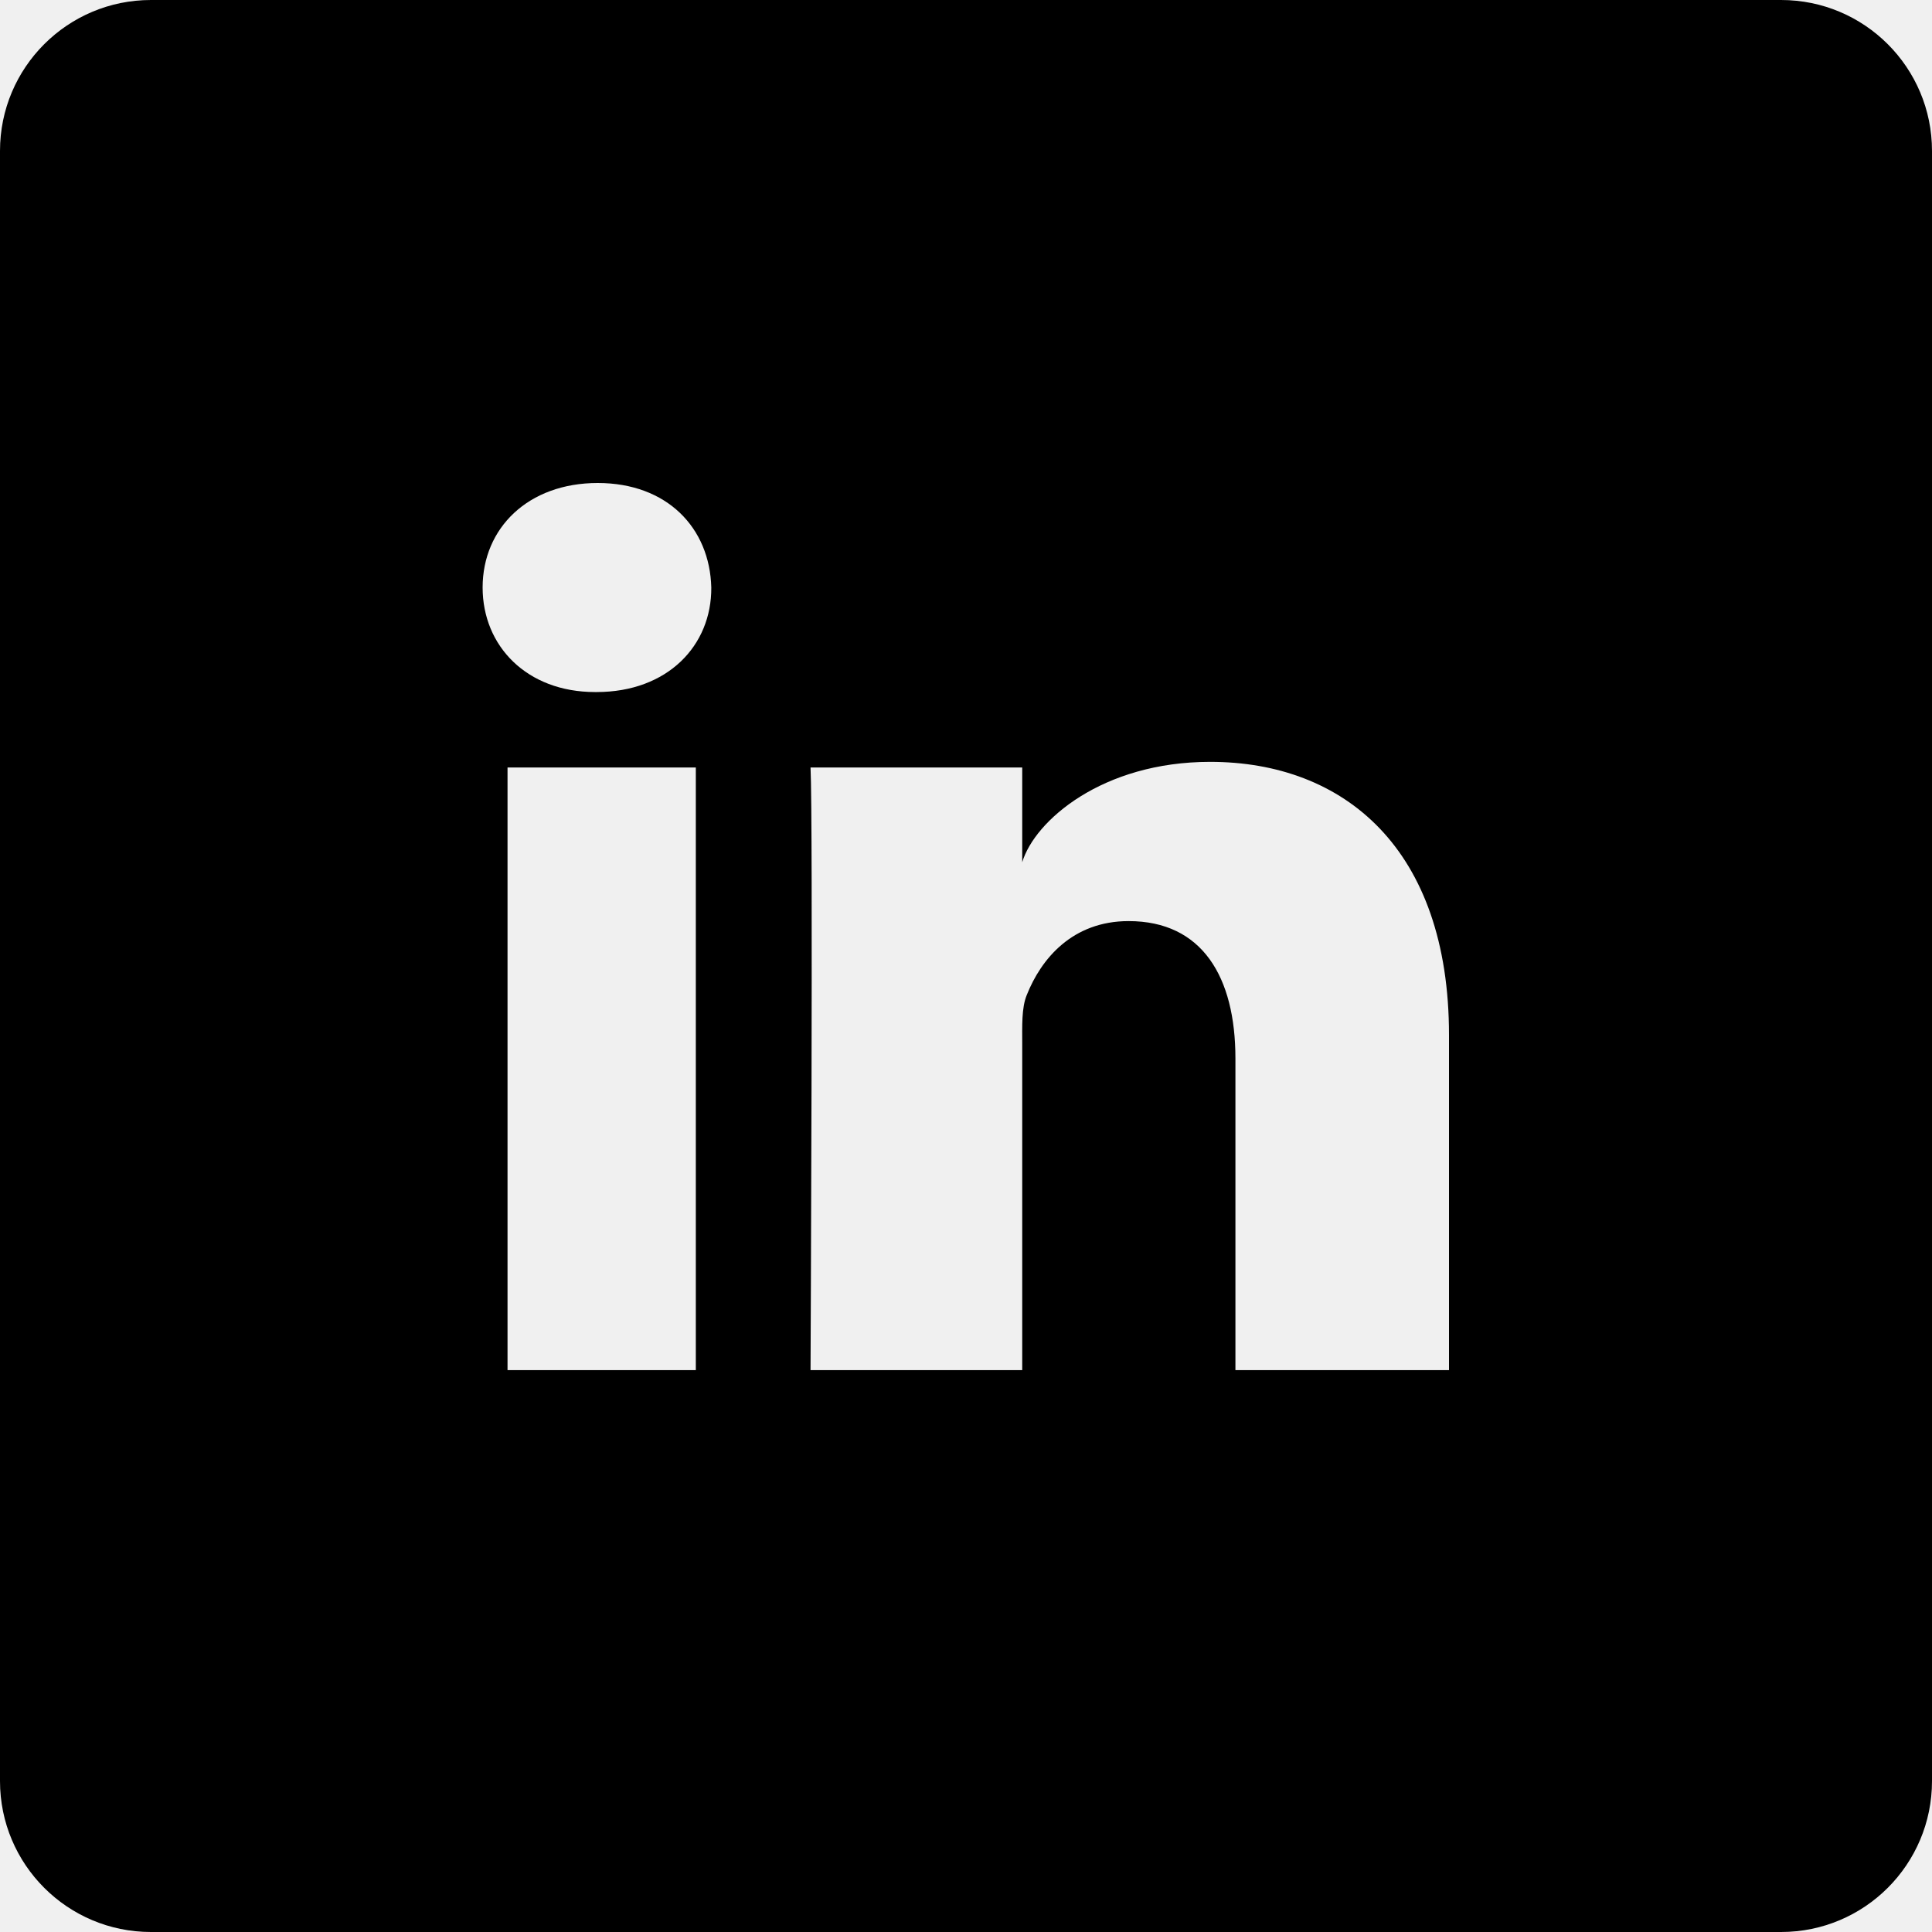
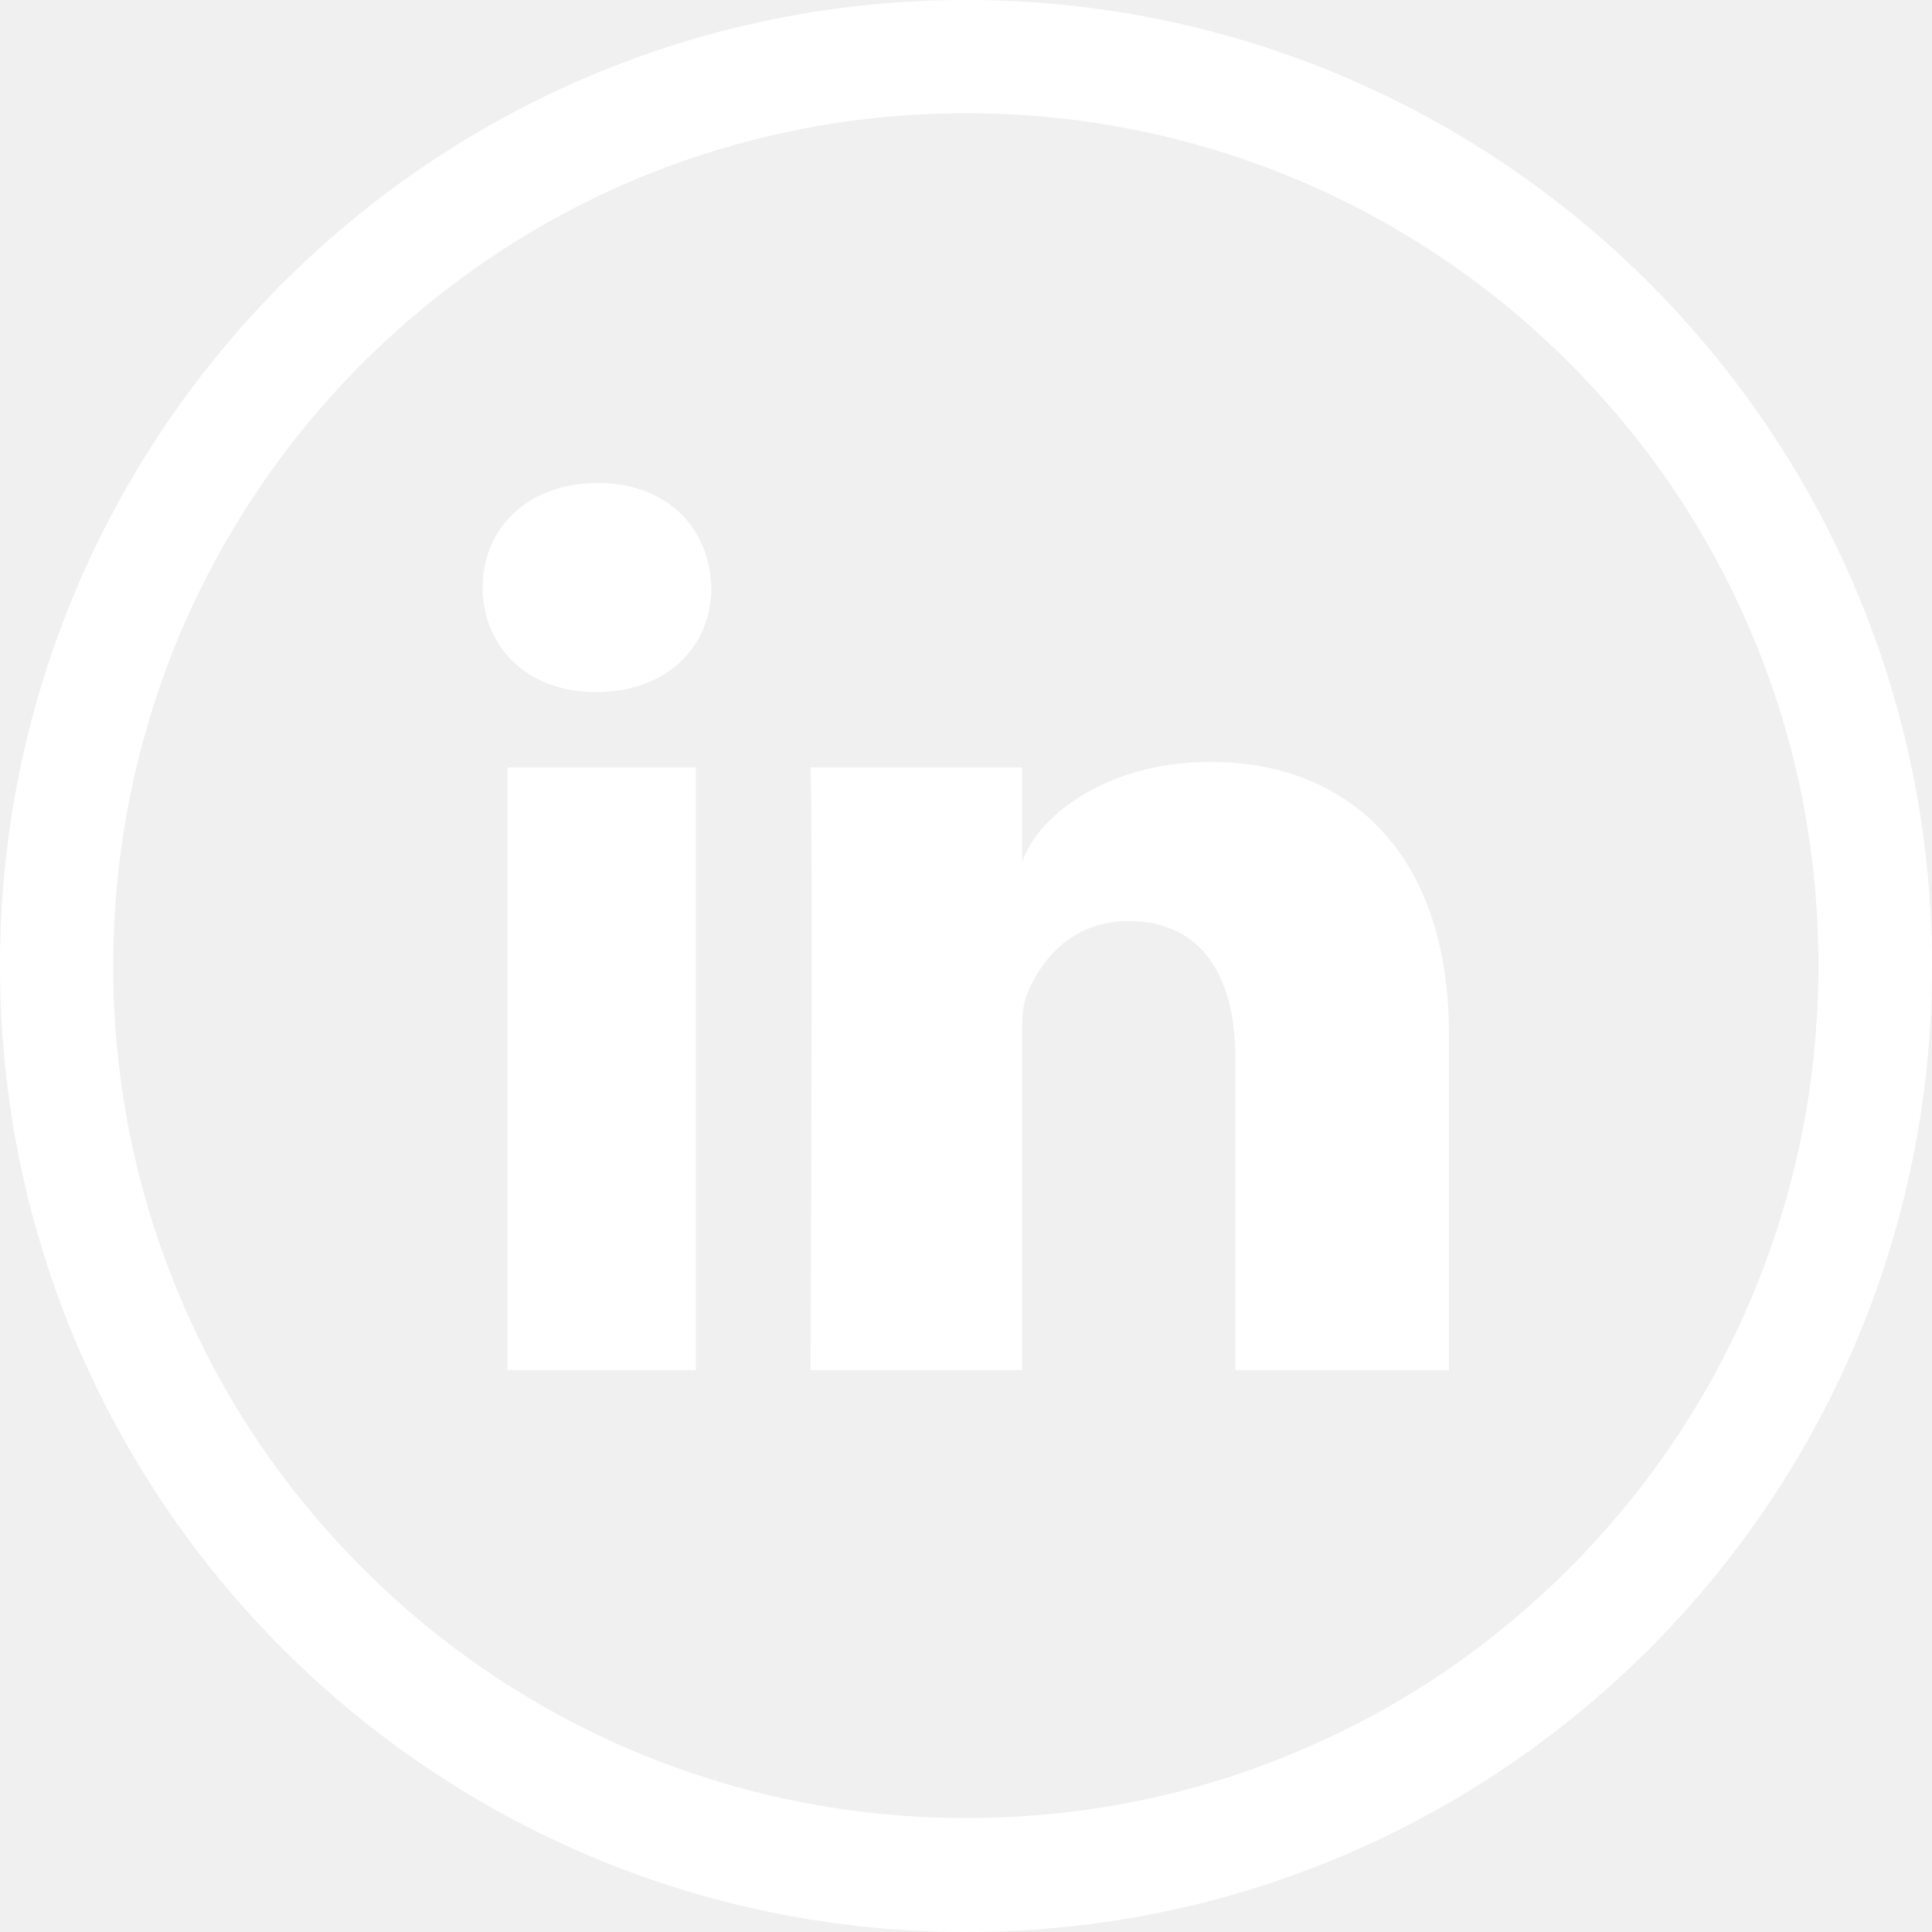
- <svg xmlns="http://www.w3.org/2000/svg" fill="#000000" height="64px" width="64px" version="1.1" id="Layer_1" viewBox="-143 145 512 512" xml:space="preserve">
+ <svg xmlns="http://www.w3.org/2000/svg" fill="#ffffff" version="1.1" id="Layer_1" viewBox="-143 145 512 512" xml:space="preserve" width="24px" height="24px">
  <g id="SVGRepo_bgCarrier" stroke-width="0" />
  <g id="SVGRepo_tracerCarrier" stroke-linecap="round" stroke-linejoin="round" />
  <g id="SVGRepo_iconCarrier">
-     <path d="M329,145h-432c-22.1,0-40,17.9-40,40v432c0,22.1,17.9,40,40,40h432c22.1,0,40-17.9,40-40V185C369,162.9,351.1,145,329,145z M41.4,508.1H-8.5V348.4h49.9V508.1z M15.1,328.4h-0.4c-18.1,0-29.8-12.2-29.8-27.7c0-15.8,12.1-27.7,30.5-27.7 c18.4,0,29.7,11.9,30.1,27.7C45.6,316.1,33.9,328.4,15.1,328.4z M241,508.1h-56.6v-82.6c0-21.6-8.8-36.4-28.3-36.4 c-14.9,0-23.2,10-27,19.6c-1.4,3.4-1.2,8.2-1.2,13.1v86.3H71.8c0,0,0.7-146.4,0-159.7h56.1v25.1c3.3-11,21.2-26.6,49.8-26.6 c35.5,0,63.3,23,63.3,72.4V508.1z" />
+     <g>
+       <path d="M113,145c-141.4,0-256,114.6-256,256s114.6,256,256,256s256-114.6,256-256S254.4,145,113,145z M272.8,560.7 c-20.8,20.8-44.9,37.1-71.8,48.4c-27.8,11.8-57.4,17.7-88,17.7c-30.5,0-60.1-6-88-17.7c-26.9-11.4-51.1-27.7-71.8-48.4 c-20.8-20.8-37.1-44.9-48.4-71.8C-107,461.1-113,431.5-113,401s6-60.1,17.7-88c11.4-26.9,27.7-51.1,48.4-71.8 c20.9-20.8,45-37.1,71.9-48.5C52.9,181,82.5,175,113,175s60.1,6,88,17.7c26.9,11.4,51.1,27.7,71.8,48.4 c20.8,20.8,37.1,44.9,48.4,71.8c11.8,27.8,17.7,57.4,17.7,88c0,30.5-6,60.1-17.7,88C309.8,515.8,293.5,540,272.8,560.7z" />
+       <rect x="-8.5" y="348.4" width="49.9" height="159.7" />
+       <path d="M15.4,273c-18.4,0-30.5,11.9-30.5,27.7c0,15.5,11.7,27.7,29.8,27.7h0.4c18.8,0,30.5-12.3,30.4-27.7 C45.1,284.9,33.8,273,15.4,273z" />
+       <path d="M177.7,346.9c-28.6,0-46.5,15.6-49.8,26.6v-25.1H71.8c0.7,13.3,0,159.7,0,159.7h56.1v-86.3c0-4.9-0.2-9.7,1.2-13.1 c3.8-9.6,12.1-19.6,27-19.6c19.5,0,28.3,14.8,28.3,36.4v82.6H241v-88.8C241,369.9,213.2,346.9,177.7,346.9z" />
+     </g>
  </g>
</svg>
